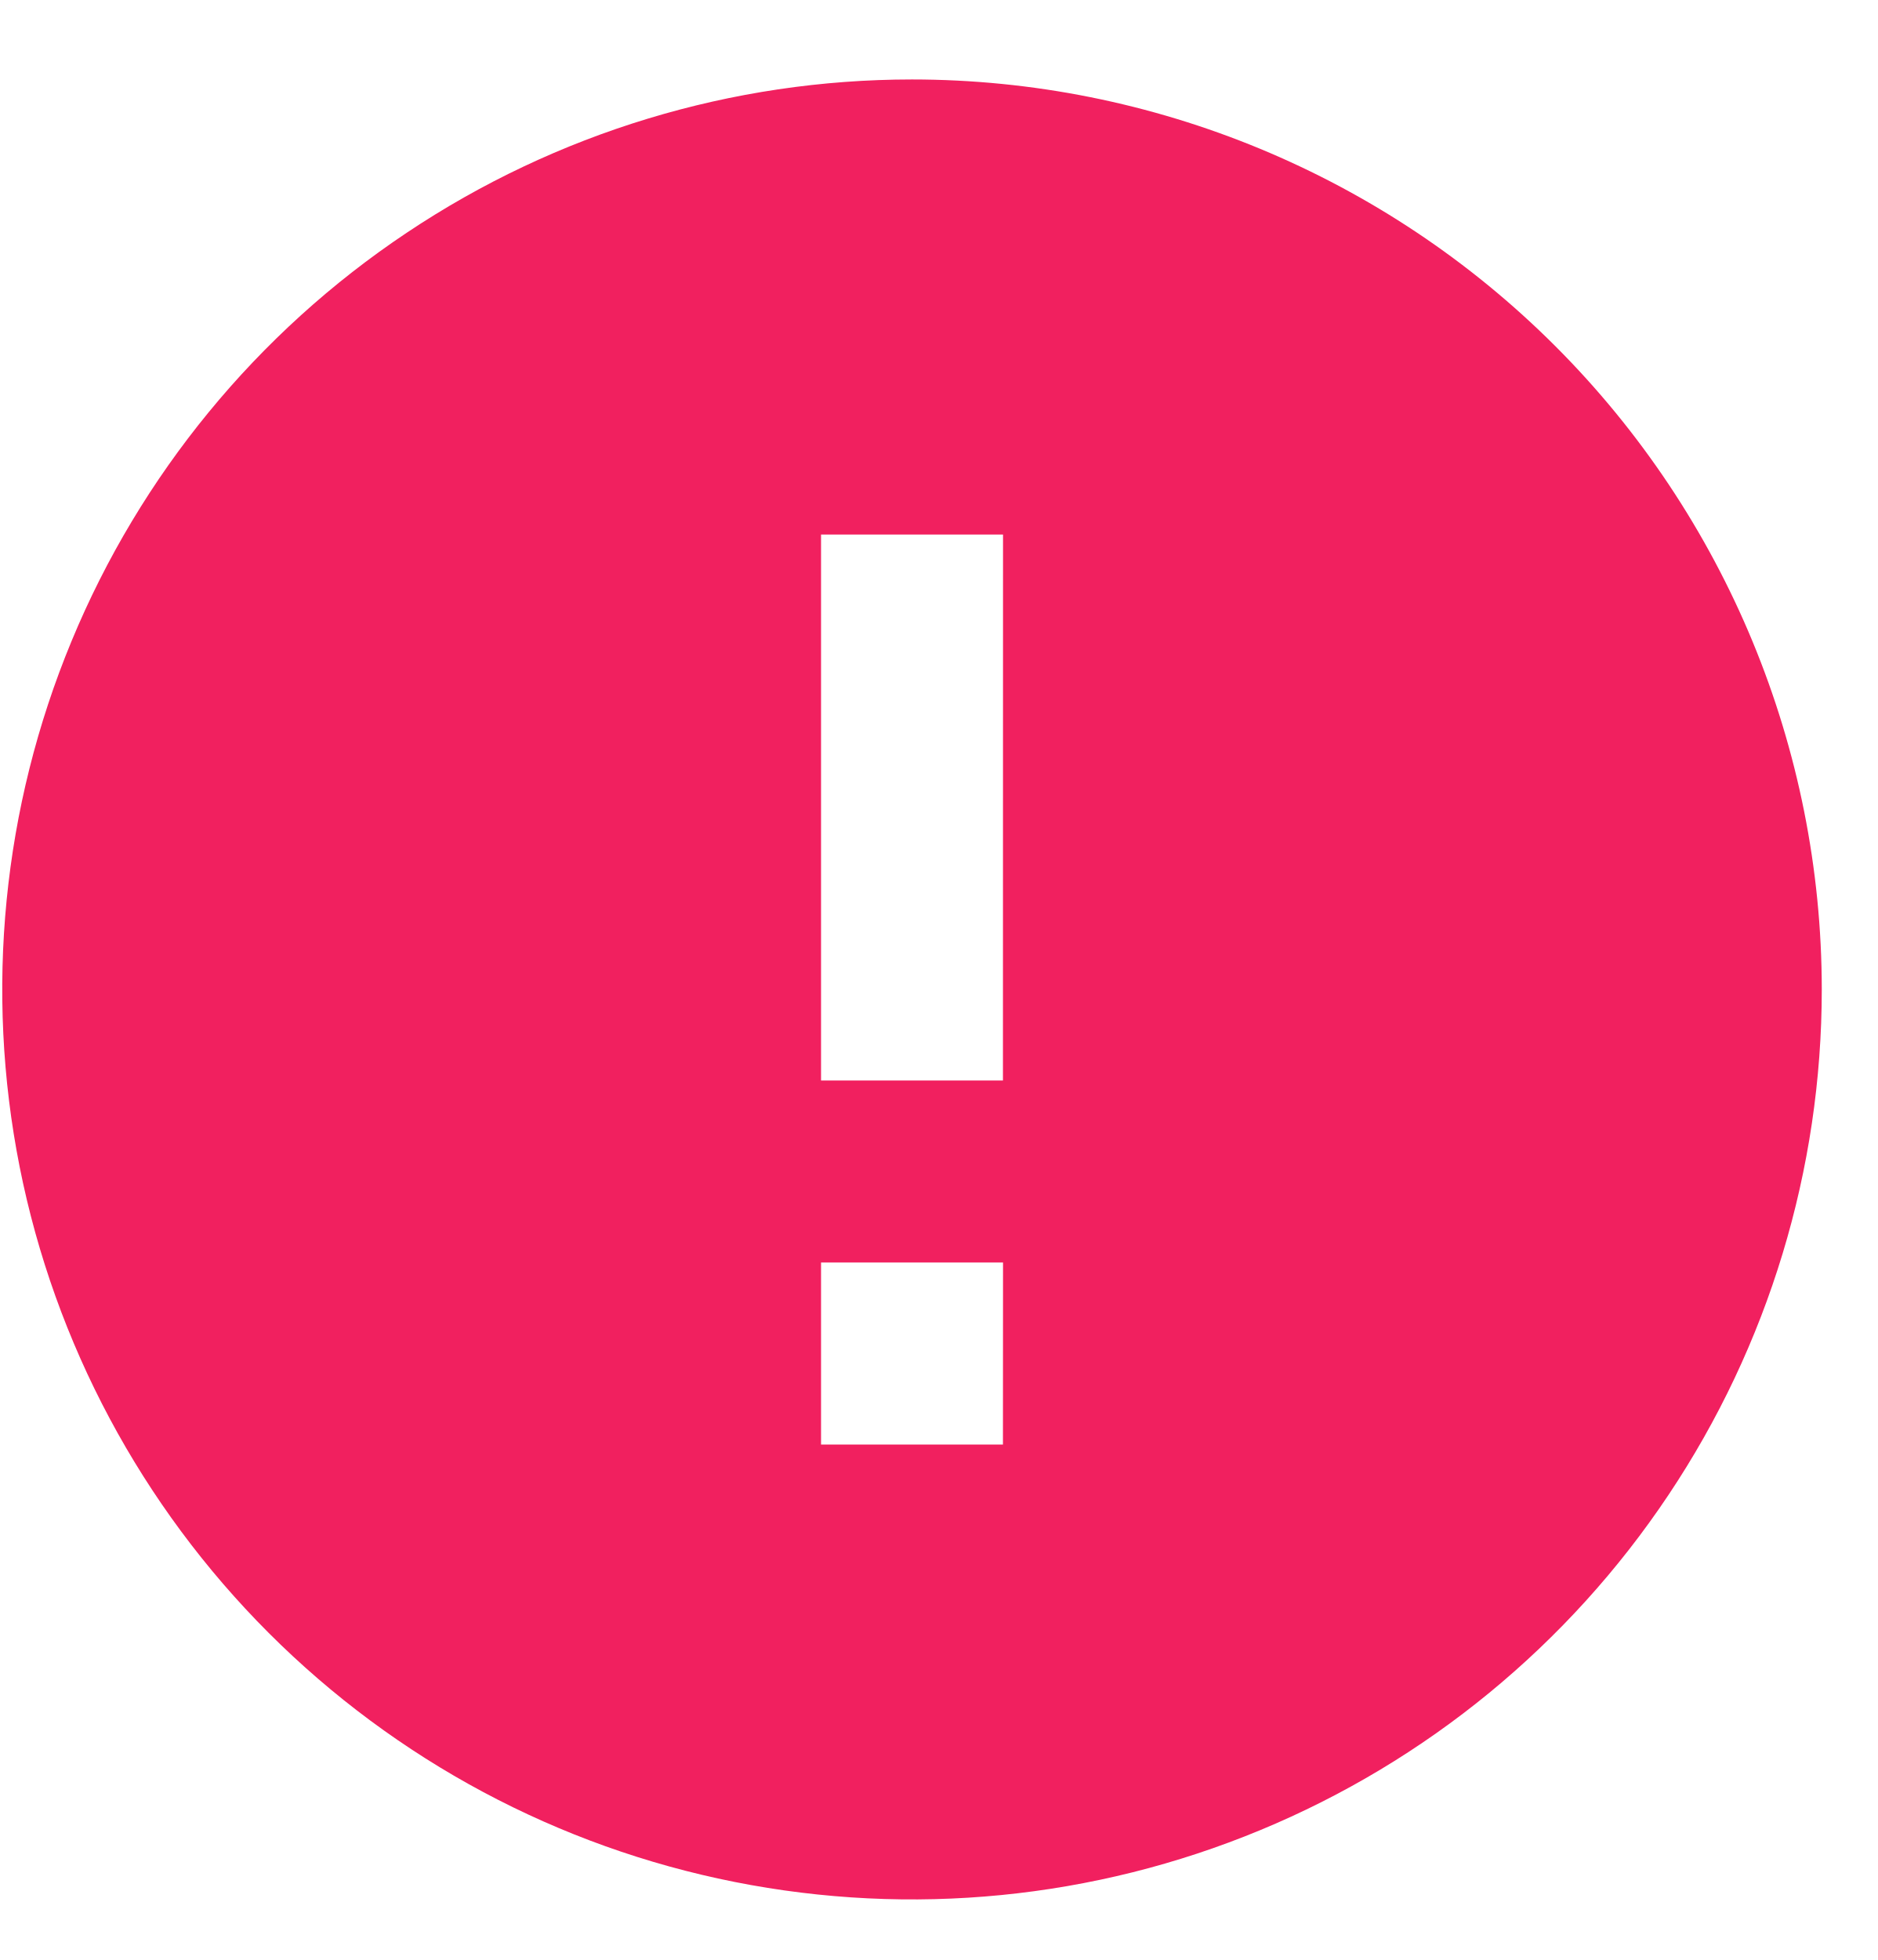
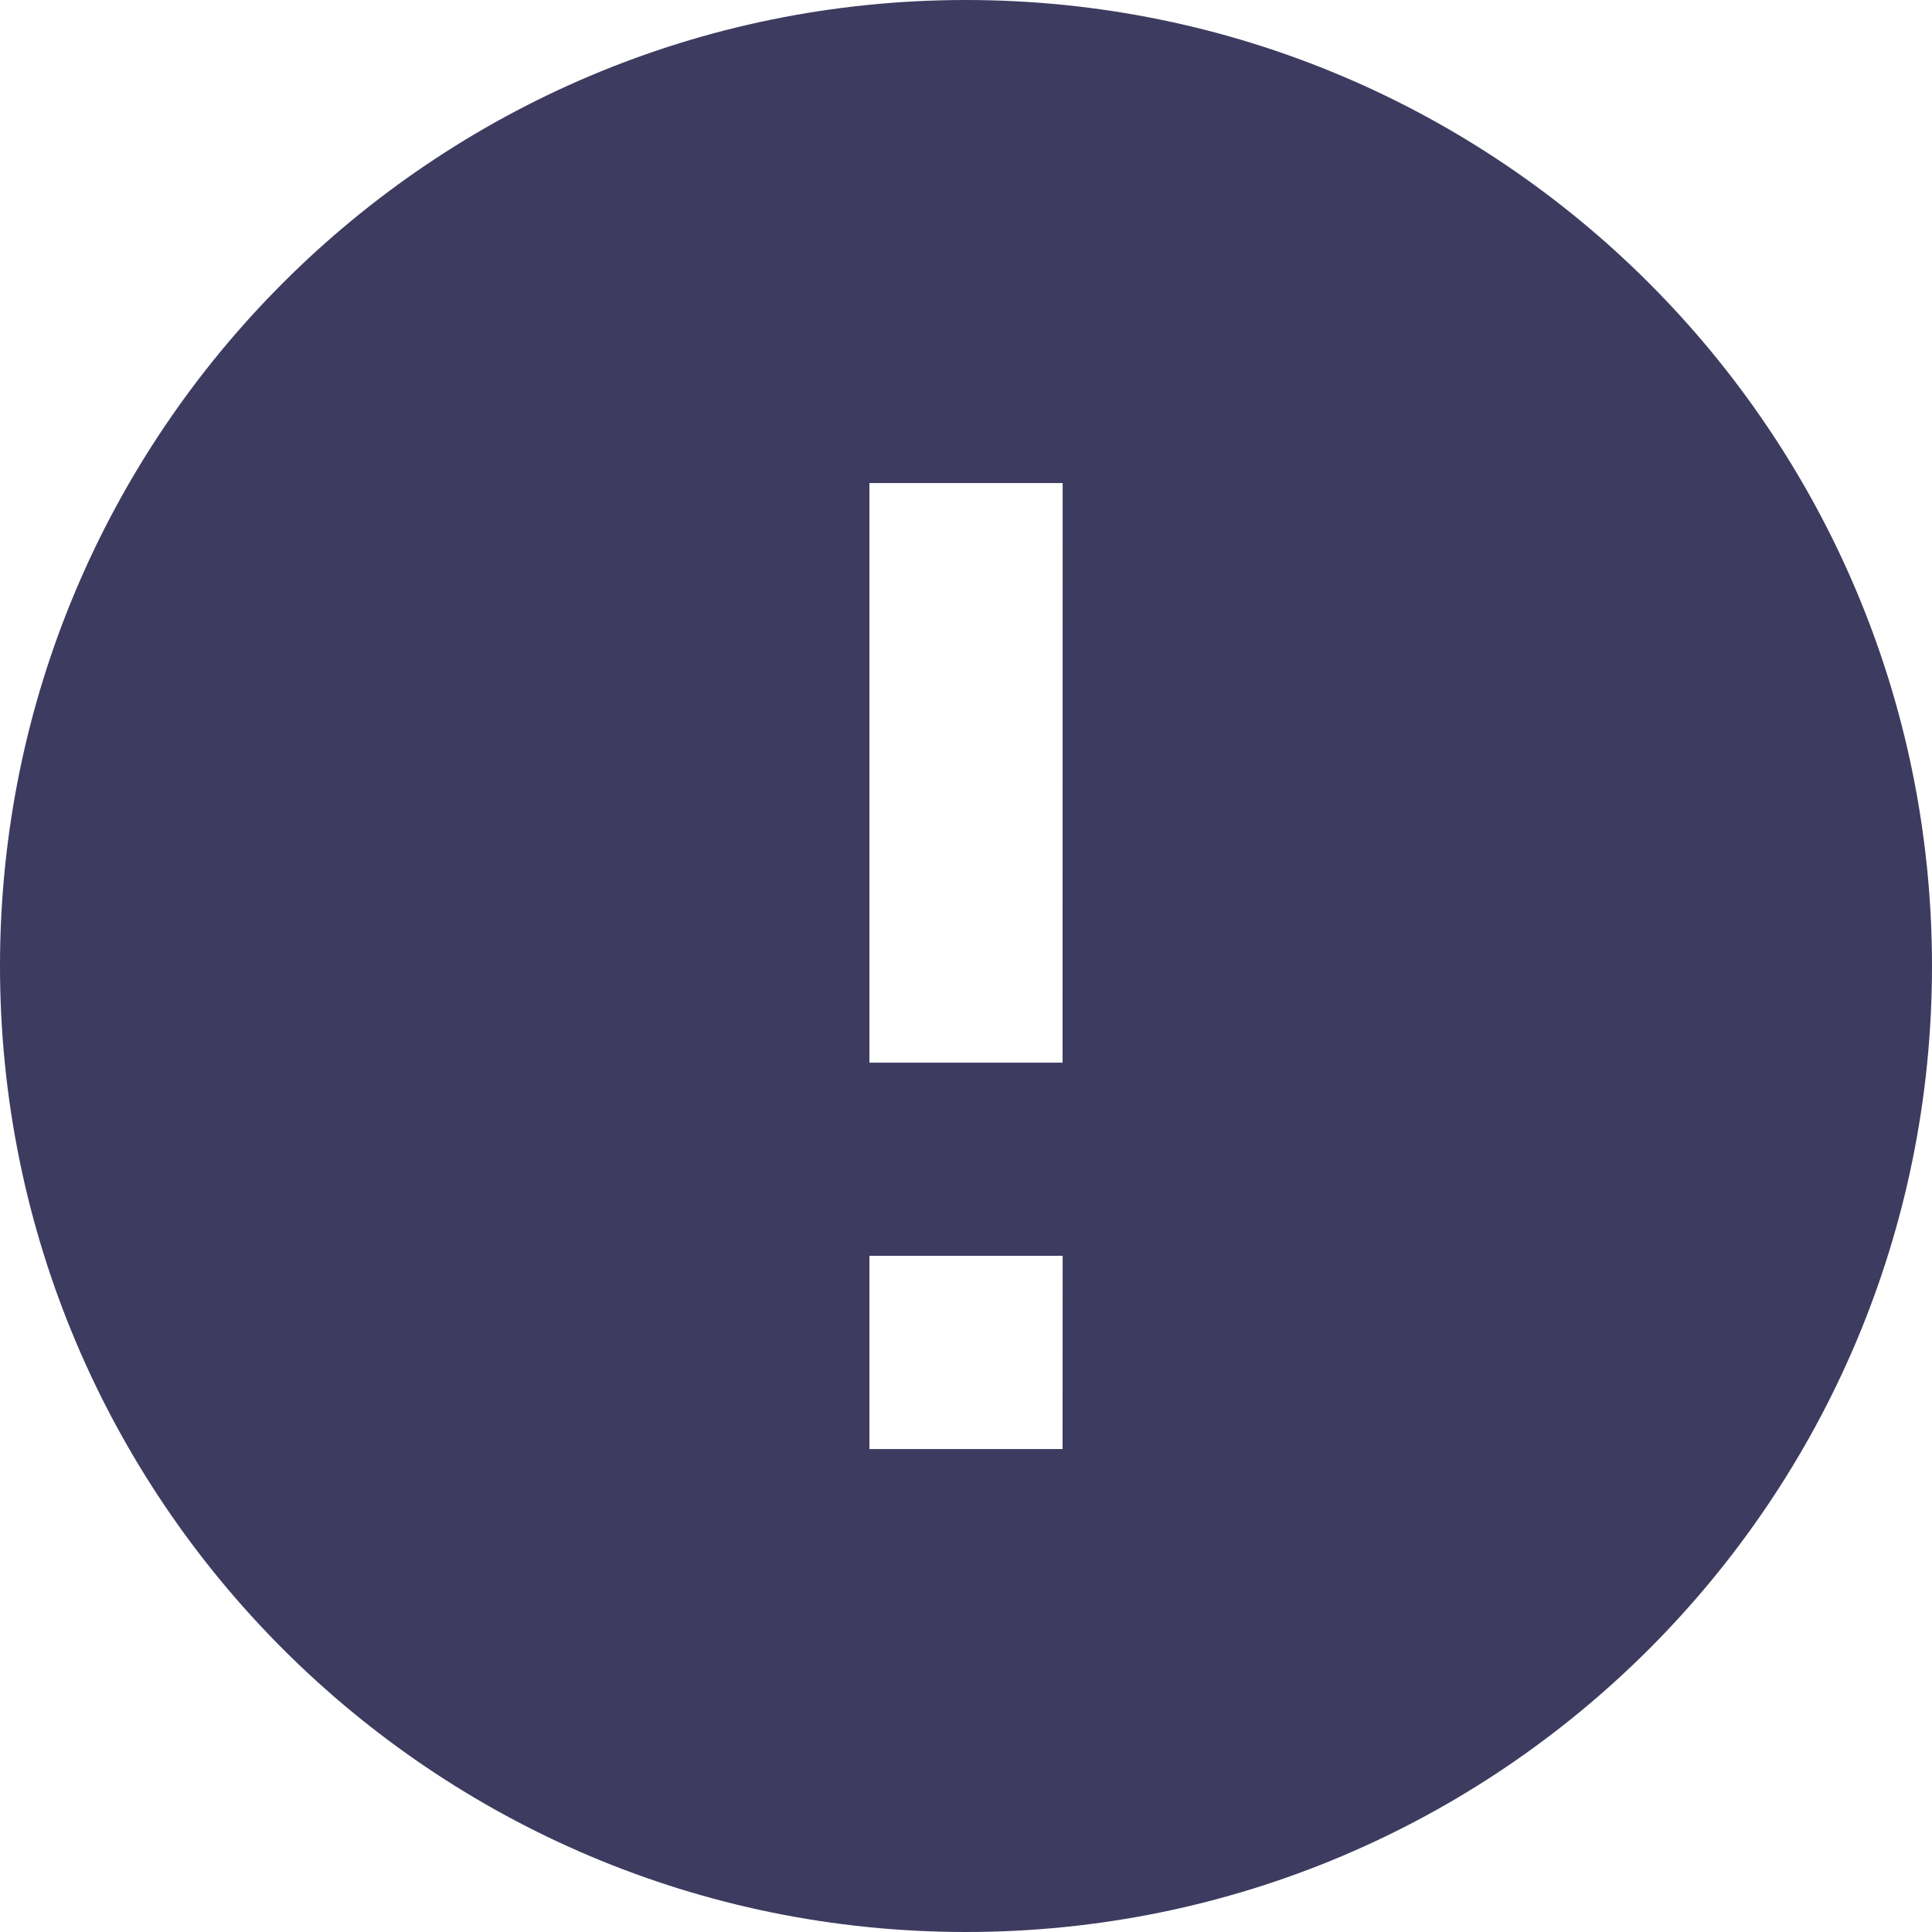
- <svg xmlns="http://www.w3.org/2000/svg" width="23" height="24" viewBox="0 0 23 24" fill="none">
-   <path d="M11.17 0.973C8.966 0.973 6.812 1.626 4.98 2.851C3.147 4.075 1.719 5.815 0.876 7.851C0.032 9.888 -0.188 12.128 0.241 14.29C0.671 16.451 1.733 18.437 3.291 19.995C4.849 21.553 6.835 22.615 8.996 23.044C11.158 23.474 13.399 23.254 15.435 22.41C17.471 21.567 19.211 20.139 20.435 18.306C21.66 16.474 22.313 14.319 22.313 12.116C22.312 9.161 21.138 6.327 19.049 4.238C16.959 2.148 14.125 0.974 11.17 0.973V0.973ZM12.284 17.688H10.056V15.459H12.285L12.284 17.688ZM12.284 13.231H10.056V6.545H12.285L12.284 13.231Z" fill="#F1205F" />
+ <svg xmlns="http://www.w3.org/2000/svg" width="22.286" height="22.286" viewBox="0 0 22.286 22.286">
+   <g id="Group_2582" data-name="Group 2582" transform="translate(-1878.027 -152.973)">
+     <path id="ic_error_24px" d="M13.143,2A11.143,11.143,0,1,0,24.286,13.143,11.147,11.147,0,0,0,13.143,2Zm1.114,16.715H12.029V16.486h2.229Zm0-4.457H12.029V7.572h2.229Z" transform="translate(1876.027 150.973)" fill="#3e3b60" />
+   </g>
</svg>
